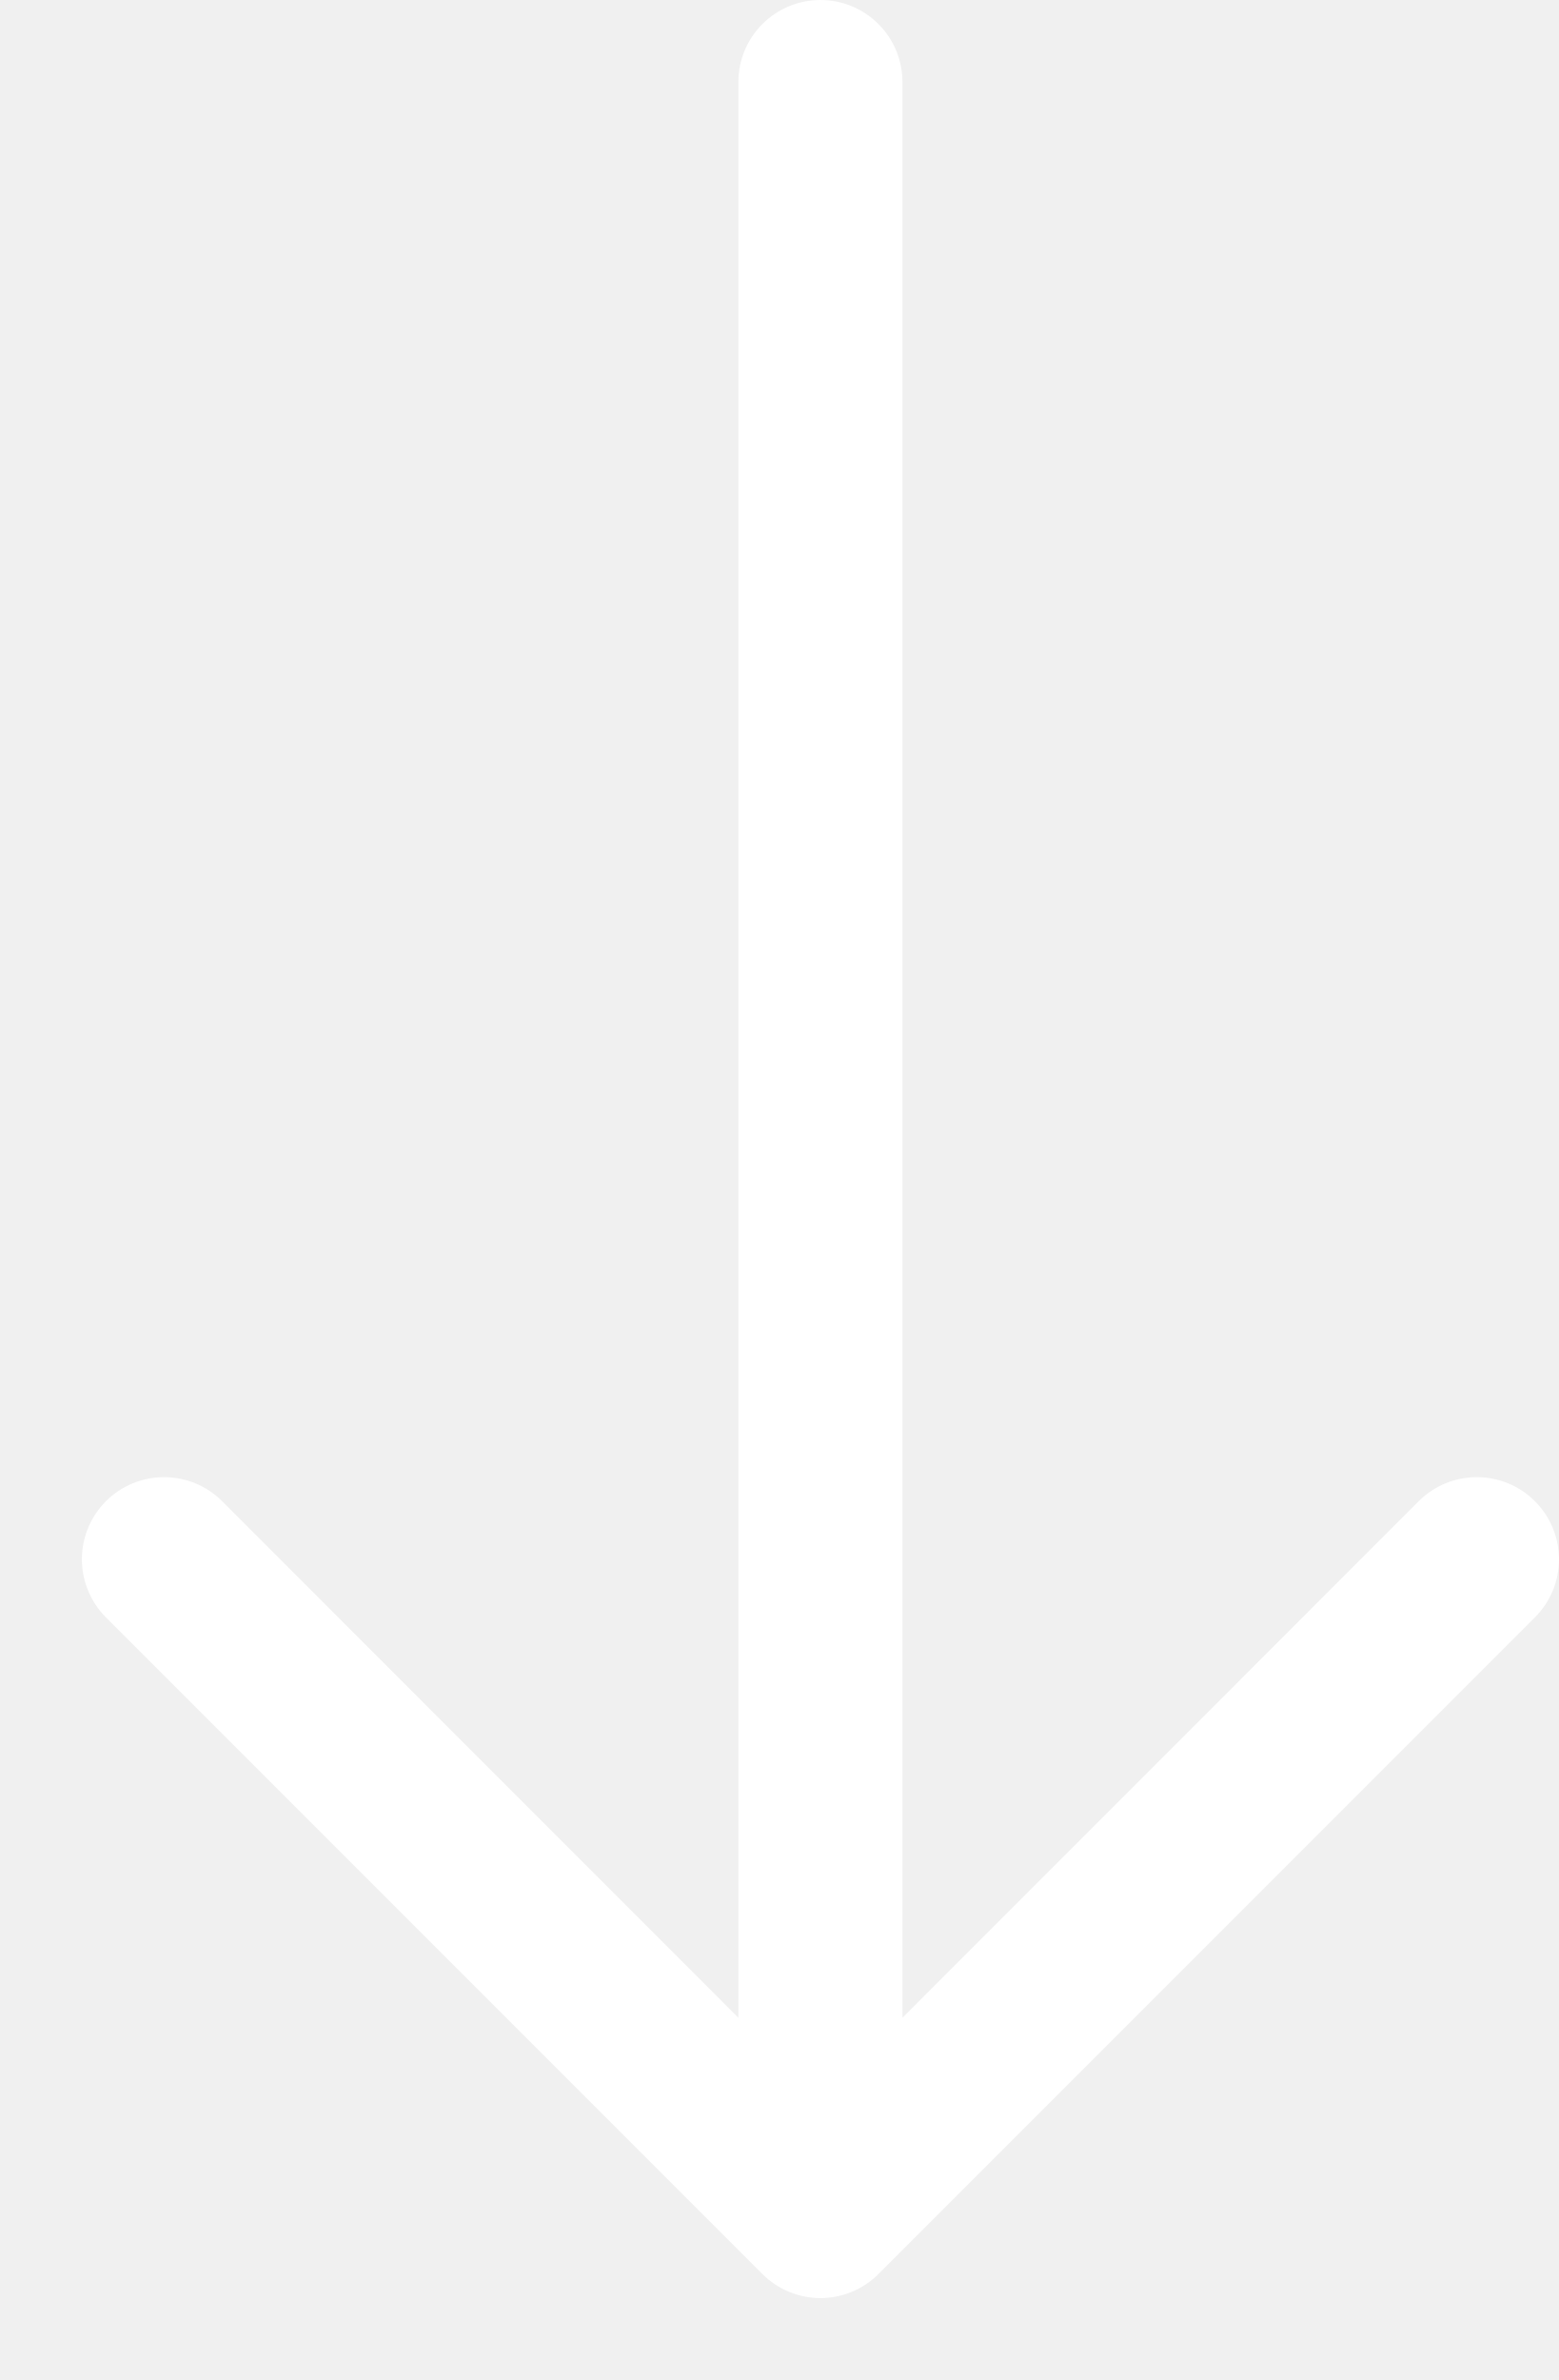
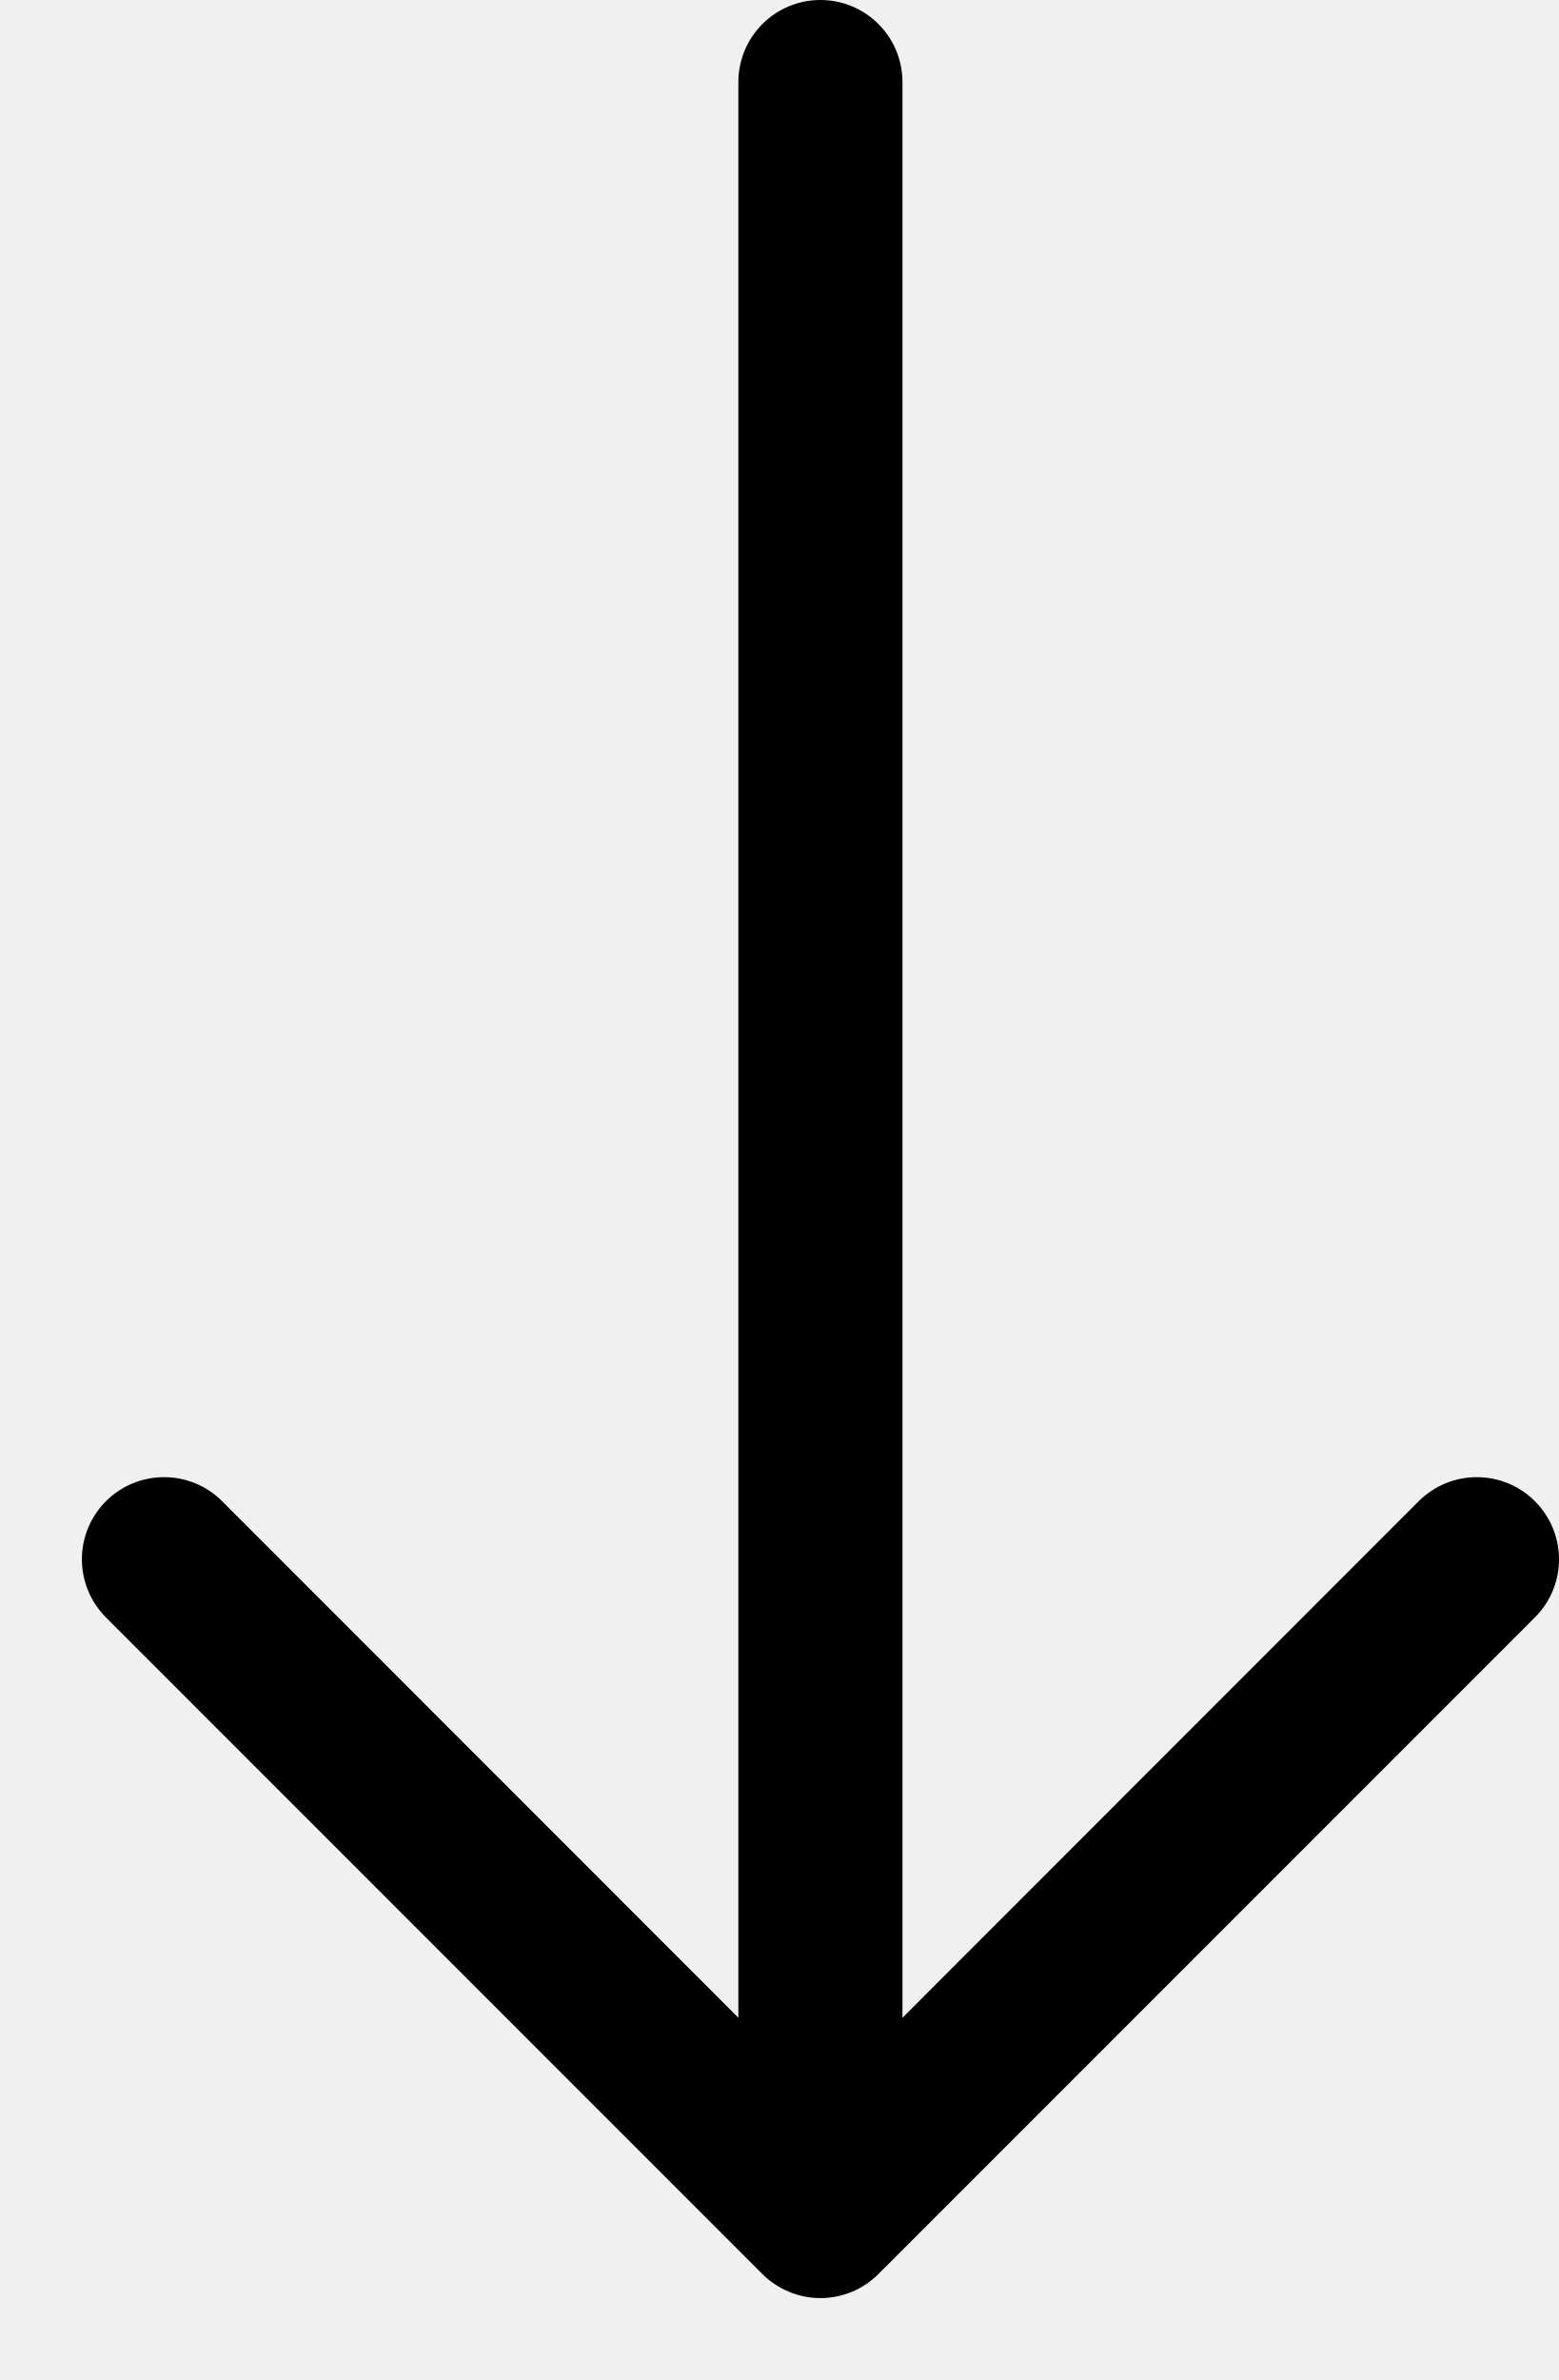
<svg xmlns="http://www.w3.org/2000/svg" width="19" height="29" viewBox="0 0 19 29" fill="none">
-   <path fill-rule="evenodd" clip-rule="evenodd" d="M9.999 0C10.264 0 10.519 0.105 10.706 0.293C10.894 0.48 10.999 0.735 10.999 1V24.586L17.291 18.292C17.479 18.104 17.734 17.999 17.999 17.999C18.265 17.999 18.52 18.104 18.707 18.292C18.895 18.48 19.001 18.734 19.001 19C19.001 19.266 18.895 19.52 18.707 19.708L10.707 27.708C10.614 27.801 10.504 27.875 10.383 27.925C10.261 27.976 10.131 28.002 9.999 28.002C9.868 28.002 9.738 27.976 9.616 27.925C9.495 27.875 9.384 27.801 9.291 27.708L1.291 19.708C1.104 19.52 0.998 19.266 0.998 19C0.998 18.734 1.104 18.48 1.291 18.292C1.479 18.104 1.734 17.999 1.999 17.999C2.265 17.999 2.52 18.104 2.707 18.292L8.999 24.586V1C8.999 0.735 9.105 0.48 9.292 0.293C9.48 0.105 9.734 0 9.999 0Z" fill="white" />
+   <path fill-rule="evenodd" clip-rule="evenodd" d="M9.999 0C10.264 0 10.519 0.105 10.706 0.293C10.894 0.48 10.999 0.735 10.999 1V24.586L17.291 18.292C17.479 18.104 17.734 17.999 17.999 17.999C18.265 17.999 18.52 18.104 18.707 18.292C18.895 18.48 19.001 18.734 19.001 19C19.001 19.266 18.895 19.52 18.707 19.708L10.707 27.708C10.614 27.801 10.504 27.875 10.383 27.925C10.261 27.976 10.131 28.002 9.999 28.002C9.868 28.002 9.738 27.976 9.616 27.925C9.495 27.875 9.384 27.801 9.291 27.708L1.291 19.708C1.104 19.52 0.998 19.266 0.998 19C0.998 18.734 1.104 18.48 1.291 18.292C1.479 18.104 1.734 17.999 1.999 17.999C2.265 17.999 2.52 18.104 2.707 18.292L8.999 24.586V1C8.999 0.735 9.105 0.48 9.292 0.293C9.48 0.105 9.734 0 9.999 0Z" fill="black" />
</svg>
